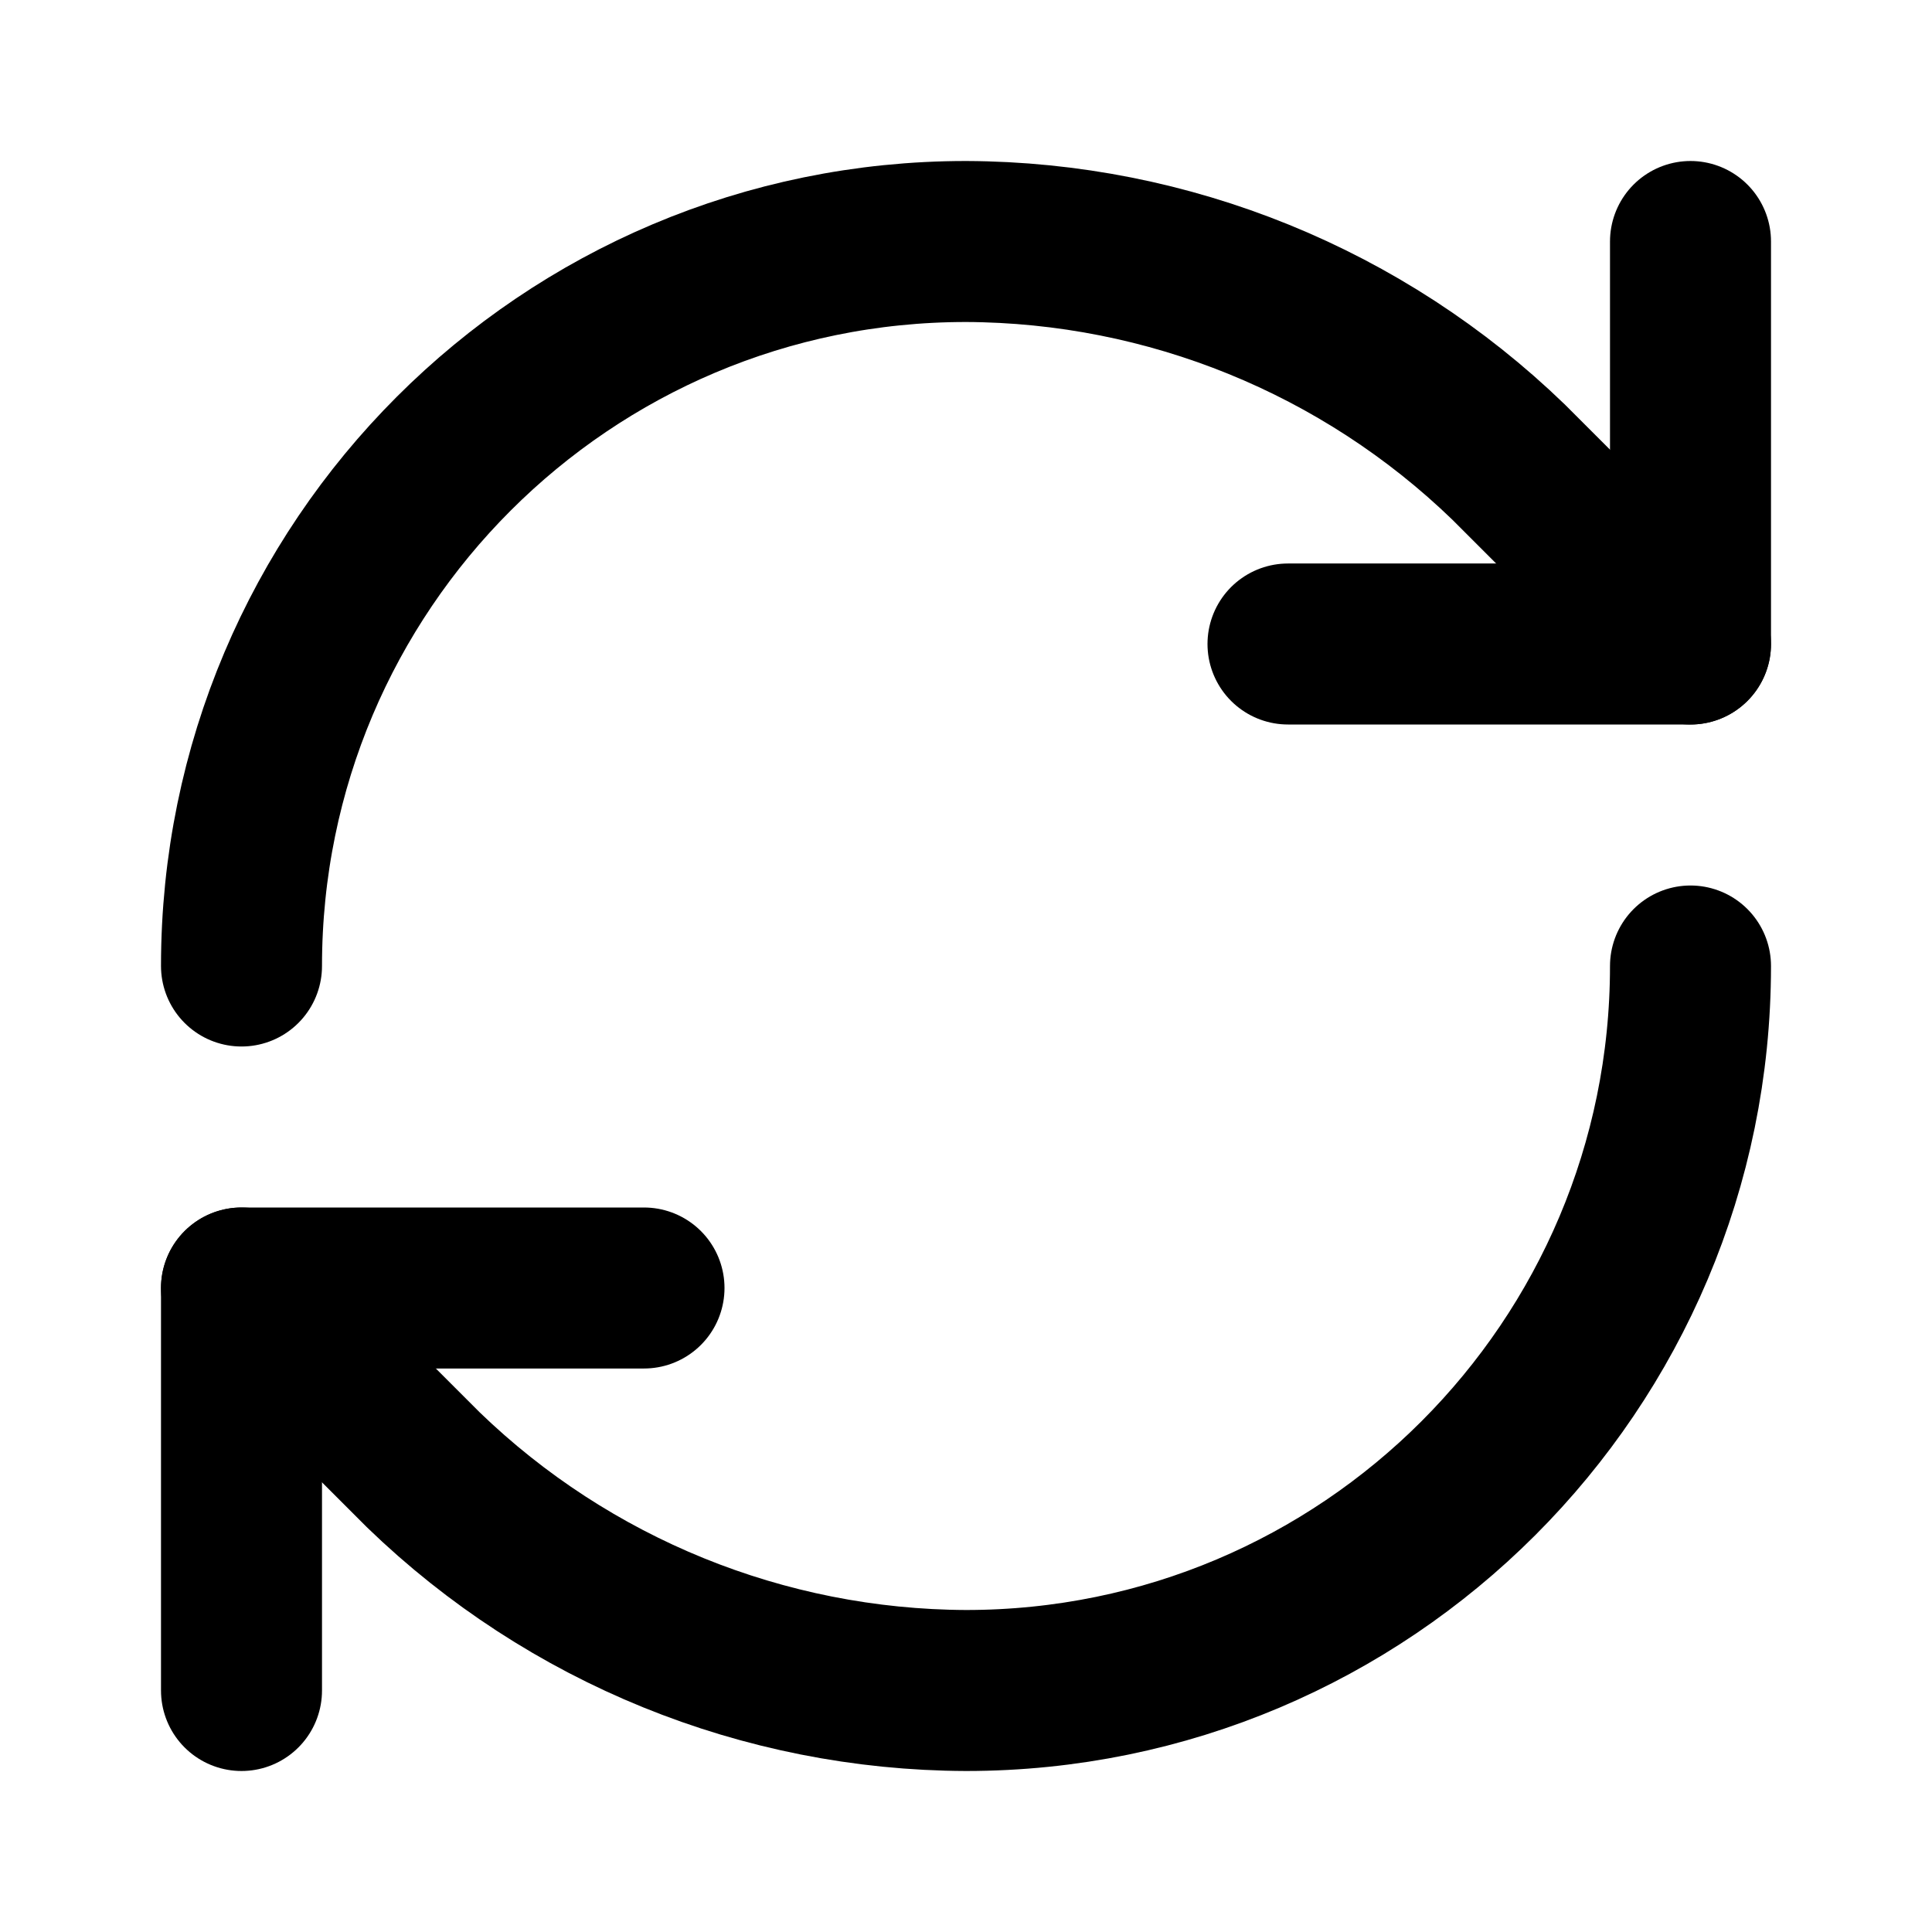
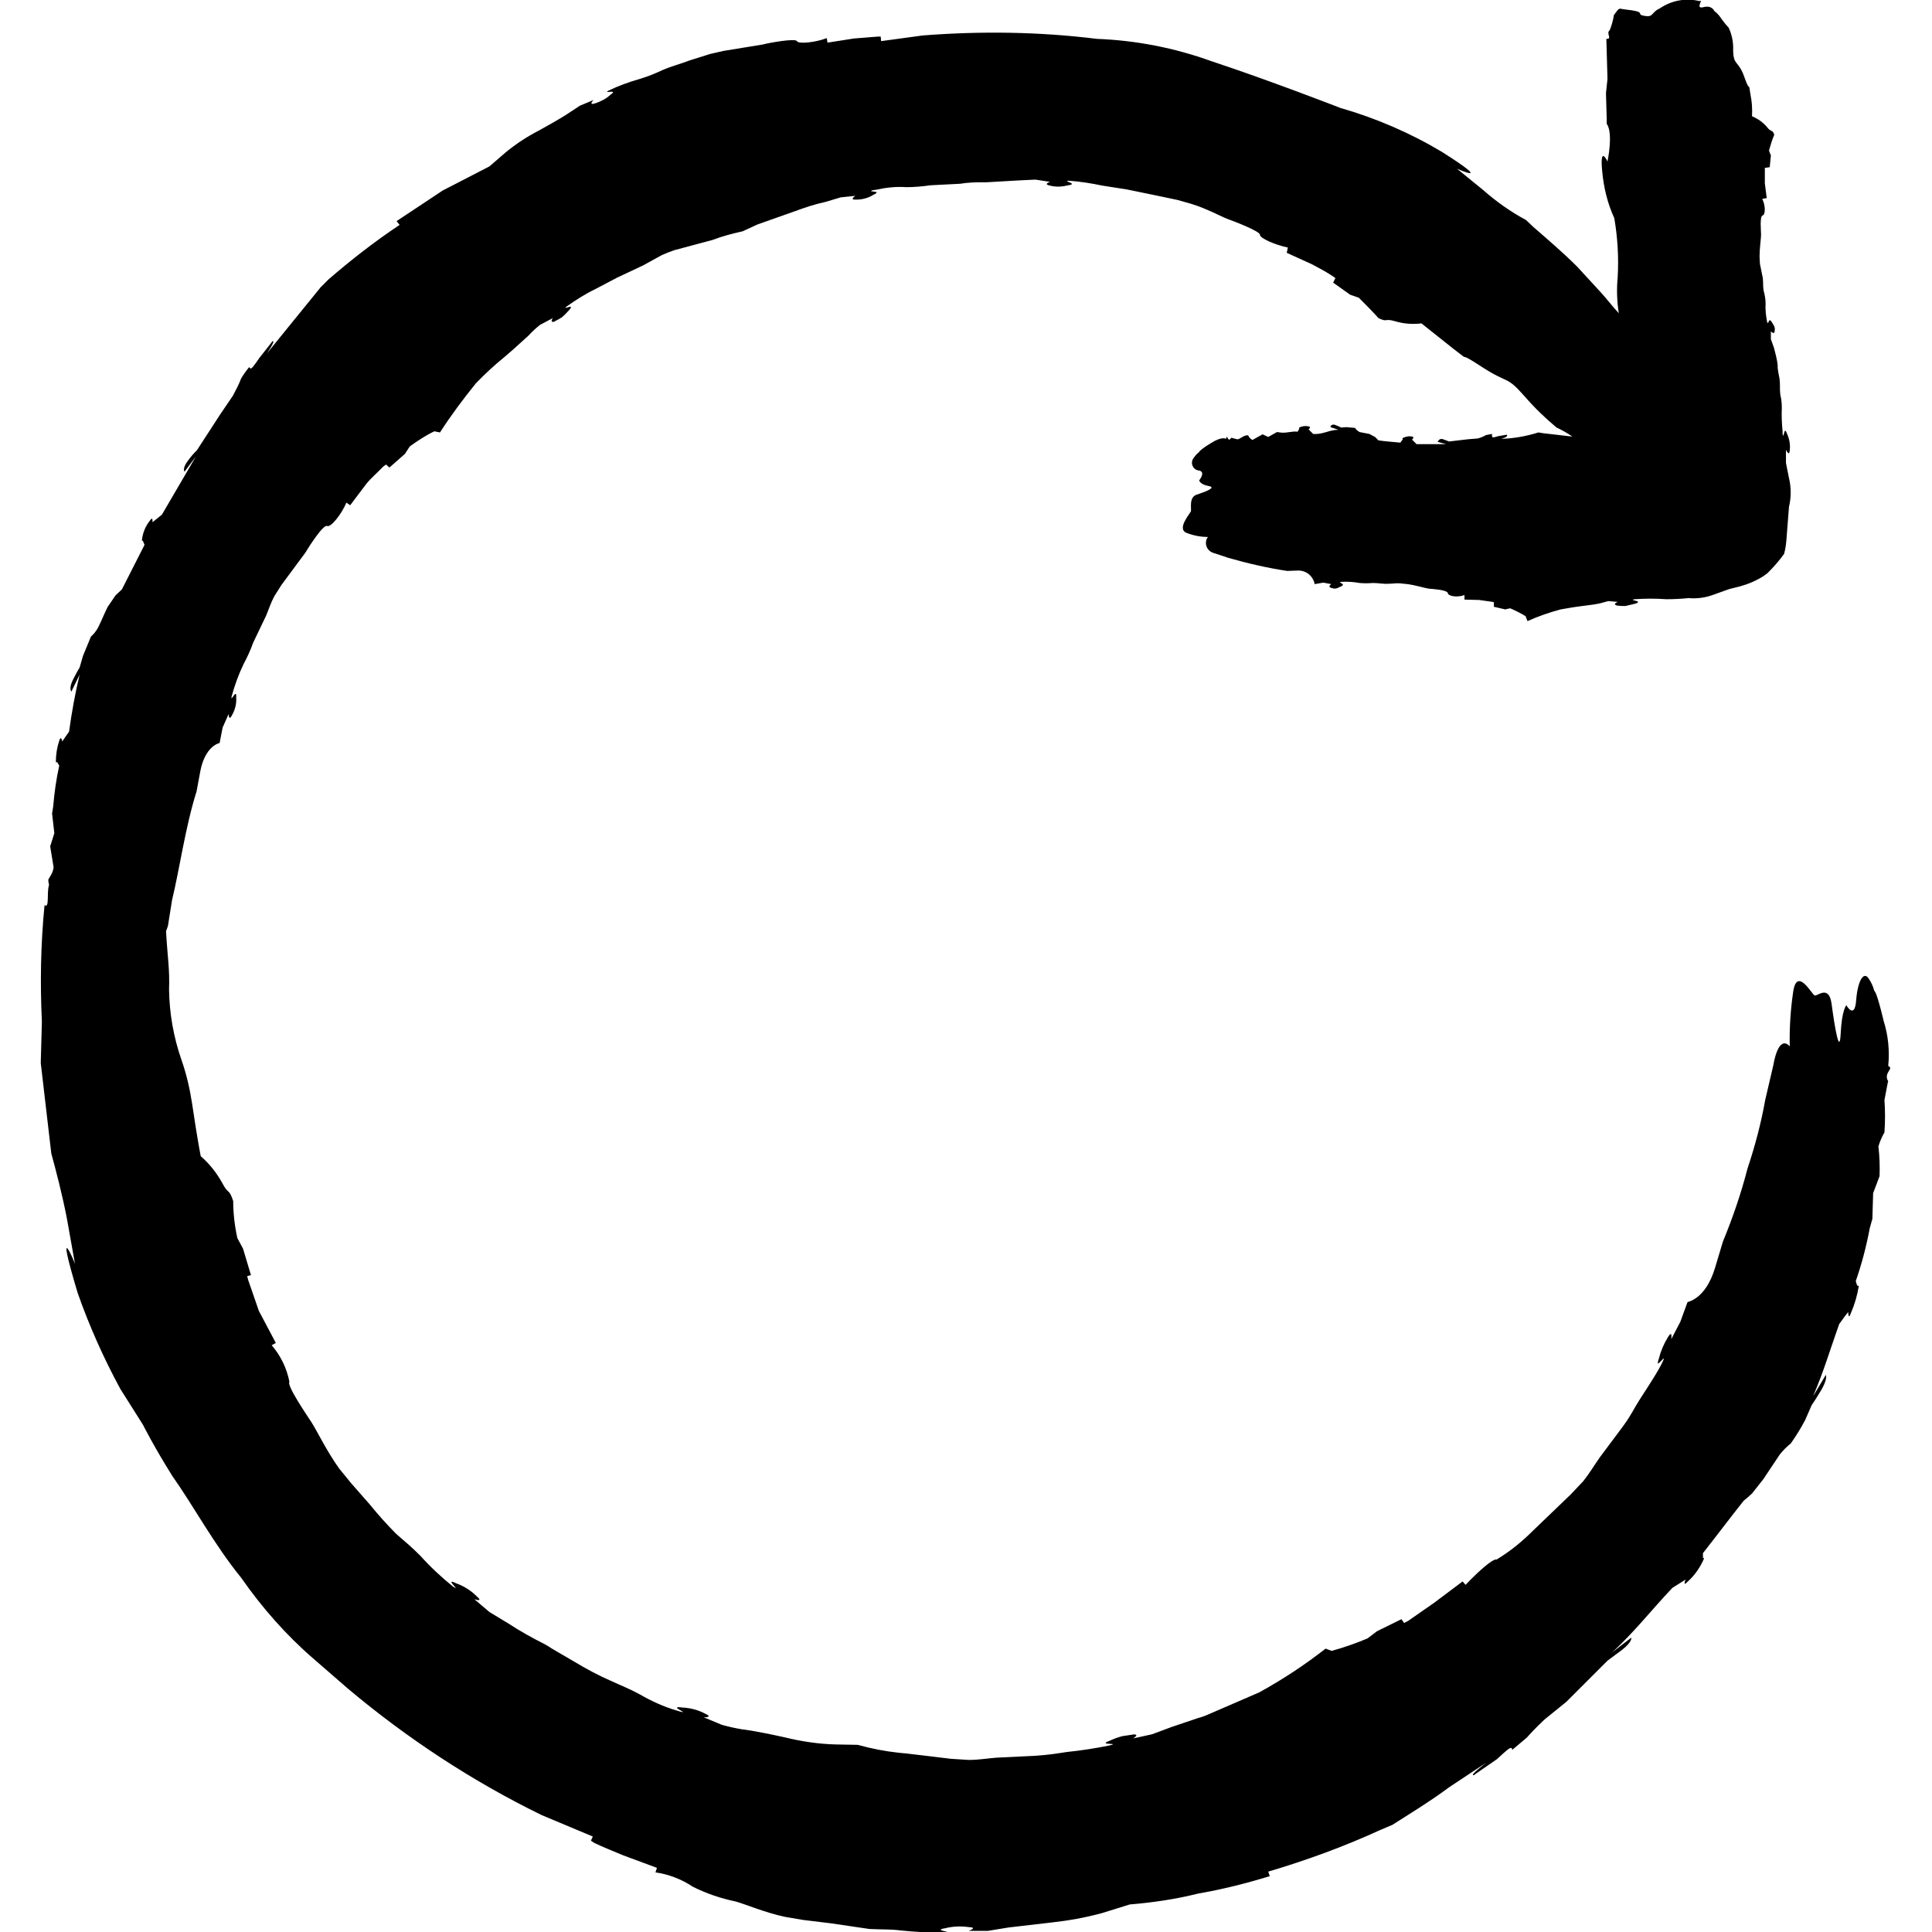
- <svg xmlns="http://www.w3.org/2000/svg" viewBox="0 0 24 24" fill="none" stroke="currentColor" stroke-width="2" stroke-linecap="round" stroke-linejoin="round">
-   <path d="M3 12a9 9 0 0 1 9-9 9.75 9.75 0 0 1 6.74 2.74L21 8" />
-   <path d="M21 3v5h-5" />
-   <path d="M21 12a9 9 0 0 1-9 9 9.75 9.75 0 0 1-6.74-2.74L3 16" />
-   <path d="M3 21v-5h5" />
+ <svg xmlns="http://www.w3.org/2000/svg" id="expand" enable-background="new 0 0 512 512" height="512" viewBox="0 0 512 512" width="512">
+   <path d="m500.4 286.6c-1.4-2.4 1.7-3.4 0-4.1.4-4 0-8.1-1.2-11.9-2-8.4-2.5-8-2.5-8-.3-1.2-.8-2.3-1.5-3.3-1.3-2-2.9.6-3.3 5.8s-2.6 1.3-2.6 1.3-1.2 1.2-1.5 7.5-1.7-2.5-2.4-7.8-3.8-2-4.5-2.3c-.7-.2-4.7-7.8-5.7-.9-.7 4.8-1 9.6-.9 14.4 0 0-2.8-3.8-4.4 5.2l-2.1 9c-1.1 6.2-2.7 12.2-4.7 18.2-1.7 6.6-3.9 13-6.5 19.3l-2.1 7c-2.6 8.7-7.6 9-7.3 9.1l-1.9 5.2-2.4 4.6s.4-2.7-.9-.5c-1.1 1.8-1.9 3.7-2.4 5.7-1.2 3.5 2.2-1.9 1.1.6s-4.3 7.3-6.1 10.1-2.1 3.9-4.5 7.2l-6.2 8.3c-1.6 2.3-2.5 3.9-4.3 6.2l-3.3 3.5-10.1 9.7c-2.9 2.9-6.1 5.5-9.6 7.6-.9-.4-5.2 3.5-8.2 6.7l-.8-.9-7.6 5.7-6.9 4.8-1 .5-.7-1-6.5 3.2-2.5 1.9c-3.1 1.3-6.2 2.4-9.5 3.3l-1.6-.6c-5.5 4.3-11.4 8.2-17.6 11.6l-12.7 5.5c-1.1.5-2.3 1-3.5 1.3l-7.1 2.4-5.1 1.9-5 1.1s1.4-.9.6-1c-.3-.1-.5-.1-.8 0l-2.7.4c-1.1.3-2.2.7-3.3 1.2-3.5 1.3 2.8.5.2 1.2-3.8.8-7.7 1.4-11.6 1.8-3.3.5-4.3.7-8.4 1l-10.2.5c-2.7.2-4.6.6-7.4.6l-4.7-.3-11.7-1.4-2.1-.2c-3.7-.4-7.3-1.1-10.9-2.1l-5.7-.1c-4.6-.1-9.2-.8-13.7-1.9-8.6-1.9-11.2-2.1-11.2-2.1-1.8-.3-3.6-.7-5.4-1.2l-4.8-2s2.7.1.3-1c-1.9-1-4-1.5-6.1-1.6-3.8-.5 2.3 1.8-.4 1.1l-1-.3c-3.4-1-6.7-2.5-9.8-4.3-3-1.6-4-1.9-7.7-3.6-3.2-1.4-6.2-3-9.2-4.8l-6.5-3.8-.6-.4-1-.6c-3.4-1.7-6.8-3.6-10-5.7l-4.8-2.9-4-3.4s2.6.9.6-.8c-1.5-1.5-3.4-2.7-5.4-3.4-3.5-1.7 1.6 2.4-.8.9-3.1-2.5-6-5.2-8.7-8.2-2.4-2.4-3.3-3.1-6.4-5.8-2.5-2.5-4.8-5.1-7-7.8l-5-5.7-3.1-3.8c-3.3-4.6-6-10.2-7.3-12.2s-6.7-9.9-5.9-10.8c-.7-3.6-2.3-6.9-4.7-9.7l1.1-.6-4.5-8.5-2.8-8.1-.3-1.1 1-.3-2.1-7-1.5-2.8c-.7-3.2-1.1-6.5-1.1-9.8-1.2-3.6-1.2-1.5-2.9-4.8-1.5-2.7-3.4-5.1-5.7-7.1 0 0-.8-3.8-2.3-14-.6-3.9-1.5-7.8-2.8-11.5-2.1-6-3.2-12.3-3.3-18.6.2-5.6-.4-8.5-.8-15.5.2-.5.3-.9.5-1.4l1.1-6.9c2-8.2 3.5-19.3 6.5-28.8l1-5.4c1.3-6.7 5.1-7.4 5.1-7.4l.8-4.1 1.6-3.6s0 2.1.9.3c.8-1.4 1.2-3 1.1-4.6.2-2.9-1.6 1.6-1.2-.4.8-2.9 1.8-5.7 3.1-8.4 1-1.9 1.9-3.8 2.6-5.8l3.4-7.1c.8-1.9 1.2-3.3 2.2-5.2l1.9-3 6.3-8.5c1-1.7 4.8-7.6 5.8-7.1 1 .4 3.8-3.1 5.1-6.2l1 .7 4.3-5.7c1.3-1.6 3-3 4.4-4.5l.8-.6.9.8 4.1-3.6 1.3-2c2.1-1.5 4.2-2.9 6.5-4l1.5.3c2.9-4.5 6.1-8.8 9.5-13 2.4-2.5 4.9-4.8 7.6-7l2.2-1.9 4.2-3.8c.9-1 2-2 3-2.8l3.4-1.8s-.7 1 0 1c.2 0 .4 0 .6-.2.6-.3 1.2-.6 1.8-1 .7-.6 1.3-1.2 1.9-1.9 1.9-2.1-2.2.3-.6-1 2.4-1.7 4.9-3.3 7.6-4.6l5.7-3 7-3.3 4.9-2.7c1.1-.5 2.2-.9 3.3-1.3l8.6-2.3 1.5-.4c2.6-1 5.3-1.7 8-2.3l3.9-1.8 9.9-3.5c2.7-1 5.4-1.9 8.2-2.5l4-1.2 3.9-.4s-1.8 1.1.2 1c1.6 0 3.2-.4 4.6-1.3 2.6-1.2-2.1-.6-.2-1.2l.8-.1c2.7-.6 5.4-.9 8.1-.7 2.1 0 4.3-.2 6.4-.5l7.8-.4c1.9-.3 3.8-.4 5.7-.4h.5.9l8.7-.5 4.2-.2 3.9.6s-2 .6 0 1c1.6.4 3.2.3 4.8-.1 2.9-.4-1.9-1.2.2-1.2 3 .2 6 .7 8.9 1.3l6.4 1 7.8 1.6 5.7 1.2 3.5 1c4.1 1.2 8.2 3.5 9.9 4.1s8.4 3.2 8.4 4.1c-.1.9 4 2.7 7.4 3.4l-.3 1.4 6.6 3c1.9 1 3.8 2 5.6 3.2l.7.5-.6 1.2 4.5 3.2 2.3.8c1.9 1.9 3.8 3.8 5.2 5.4 2.5 1.2 1.5 0 4.3.8 2.3.7 4.7.9 7.1.6l8.3 6.6c6 4.7 0-.1 7.5 4.8s6.5 2.2 11.6 8c2.6 3 5.4 5.7 8.4 8.2 1.5.7 2.9 1.5 4.2 2.4l-7.8-.9-1.2-.2c-3.2 1-6.5 1.6-9.9 1.7 0 0 2.1-.5 1.5-1.1l-2.3.4c-1.2.4-1.6.4-1.6 0v-.6l-1.6.3c-.7.4-1.4.7-2.2.9l-2.5.2-5.1.6c-.5-.2-1-.4-1.6-.6-.5-.2-1 0-1.3.5 0 .1-.1.1-.1.2l2.2.6c-2.6 0-5.2 0-7.8 0l-1.2-1.2s.8-.7 0-.8c-.8-.2-1.7 0-2.5.4v.4l-.6.8c-1.9-.2-3.9-.3-5.8-.6l-.9-.9-1.5-.8-2.6-.5c-.5-.3-.9-.6-1.2-1.1l-2.3-.2-1.4.1-.6-.3-1-.4c-.5-.2-1 0-1.2.4v.2l2.1.7c-2.5 0-4.1 1.3-6.7 1.1l-.8-.8-.4-.4s.8-.7 0-.8c-.8-.2-1.7-.1-2.5.3v.4l-.2.3-.2.4c-1.6-.2-3.2.5-4.7.2l-.8-.1-2.3 1.3-1.5-.7-2.7 1.5c-.5-.3-.9-.7-1.1-1.2-1.1-.3-2.3 1.2-3 1l-1.5-.4c-1 1.6-1-1.3-1.4.3 0 0-1-.8-4.1 1.2-3.1 1.9-3.1 2.4-3.1 2.4s-.5.2-1.4 1.5c-.7.9-.5 2.2.4 2.9.3.2.7.4 1.1.4 1.8.4 0 2.6 0 2.6s.2 1.1 2.5 1.5-1.1 1.6-3.2 2.3-1.3 3.8-1.5 4.4-3.8 4.6-1.2 5.7c1.8.7 3.7 1.1 5.7 1.1-.9 1.2-.6 2.9.6 3.8.3.2.7.4 1.1.5l3.6 1.2c5.2 1.5 10.4 2.7 15.7 3.5l3-.1c2.1 0 3.9 1.5 4.3 3.6l2.3-.4 2.1.4s-1.1.7 0 1 1.1.3 2.6-.4-1.1-1 0-1.2c1.6-.1 3.3 0 4.9.3 1.2.1 2.3.1 3.5 0 1.7 0 2.7.3 4.2.2 1.1 0 1.9-.2 3.1-.1l1.9.2c2.3.3 4.7 1.1 5.7 1.2s4.8.3 5 1.2c.1.8 2.5 1.2 4.4.5v1.2l3.9.1 3.5.5.4.1v1.2l3 .7 1.3-.3c1.4.6 2.8 1.3 4.1 2.1l.5 1.3c2.9-1.3 5.8-2.3 8.8-3.1 1.2-.2 3.3-.6 5.7-.9l1.6-.2c1-.1 2.1-.3 3.1-.5l2.2-.6 2.5.2s-1.1.5-.6.8c.2.1.4.2.6.2.7.1 1.3.1 2 .1.9-.2 1.7-.4 2.6-.6 2.6-.8-2.1-.9-.1-1.2 2.8-.2 5.6-.2 8.4 0 2 0 3.9-.1 5.9-.3 2.2.2 4.5-.1 6.6-.9l4.2-1.5 2.8-.7c2.2-.6 4.3-1.5 6.2-2.7l1.1-.8c1.6-1.6 3.1-3.3 4.4-5.1.3-1.1.5-2.3.6-3.5l.7-9c.6-2.5.6-5.1 0-7.6l-.8-4v-3.5s.9 1.9 1 .2c.2-1.5-.1-3.1-.7-4.4-.9-2.6-.8 1.8-1.2 0v-.7c-.2-2.1-.3-4.1-.2-6.2 0-1.2-.1-2.3-.4-3.5-.2-1.6 0-2.7-.2-4.2-.2-1.1-.4-1.9-.5-3v-.2-.5c-.2-1.6-.6-3.1-1-4.6l-.8-2.2v-2.1s.9 1 1 0 .1-1.1-.8-2.5-.8 1.2-1.2 0c-.3-1.6-.5-3.2-.4-4.8 0-1.2-.2-2.3-.5-3.4-.3-1.6 0-2.7-.4-4.2l-.6-3-.1-1.9c0-2.3.4-4.8.4-5.8s-.4-4.8.4-5.1c.8-.2.8-2.7-.1-4.4l1.2-.2-.5-3.9v-3.6-.5l1.3-.2.3-3.1-.5-1.3c.4-1.4.8-2.8 1.4-4.2-.5-1.5-.9-.6-1.9-2-1.1-1.3-2.4-2.2-4-2.9.1-1.9 0-3.8-.4-5.7-.6-4.1 0 0-1.6-4.6s-2.9-3-3-7.1c.1-2.1-.3-4.2-1.2-6.1-.7-.7-1.3-1.5-1.9-2.3-.5-.8-1.1-1.5-1.9-2.1 0 0-.6-1.6-2.9-1s.2-2.3-1-1.6c-3.6-.9-7.4-.2-10.5 1.9-2.6 1.2-1.5 2.6-4.6 1.9-1.6-.4 1.1-1-4.7-1.6-1.7-.2-1.3-.7-2.9 1.5-.2 1.4-.6 2.7-1.1 4-1.1.8.8 2.4-.9 2.3l.3 10.6-.4 3.8.2 6.9v1.2c1.8 2.5.2 10 .2 10s-2.1-4.6-1.4 2.6c.4 4.3 1.4 8.5 3.2 12.4.9 5.2 1.2 10.5.9 15.7-.3 3.2-.2 6.3.3 9.5-1.9-2-3.3-4-5.3-6.1l-5.7-6.2c-3.8-3.8-7.7-7.1-11.7-10.6l-1.9-1.8c-4.1-2.2-7.9-4.9-11.3-7.9l-7-5.7s10.3 4.6-3.9-4.4c-8.5-5.1-17.6-9-27-11.7 0 0-18.2-7.1-34.2-12.4-9.7-3.5-19.9-5.5-30.3-5.9-15.3-1.9-30.8-2.1-46.2-.9l-11 1.5-.1-1.2h-.8l-6.3.5-7 1.1-.2-1.2c-3.1 1.2-7.6 1.6-7.9.8-.4-.8-7.2.4-9.1.9l-10.4 1.7-3.5.8-5.4 1.7c-2.6 1-4.5 1.4-7.3 2.6-1.9.9-3.9 1.7-5.9 2.3-2.8.8-5.6 1.8-8.3 3.1-1.8 1 2.8-.5.5 1.1-1.2 1.1-2.6 1.8-4.1 2.3-1.9.6-.4-.9-.4-.9l-3.6 1.5-3.5 2.3s-1.6 1.1-7.4 4.3c-3.1 1.6-6 3.5-8.7 5.7l-4.4 3.8-12.4 6.4-12.2 8.1.8 1c-6.6 4.4-12.9 9.3-18.9 14.5l-2 2-14.3 17.6s2.7-3.9 1.4-3.2l-.1.2-3.3 4.2c-1.5 2.2-2.1 3-2.4 2.7l-.3-.3c-.8 1-1.5 2-2.1 3-.6 1.6-1.4 3.1-2.2 4.6l-3.2 4.7-6.3 9.7c-.9.9-1.7 1.8-2.4 2.8-1.6 2.1-.9 2.9-.9 2.9l3-4c-2.9 5-5.9 10.1-9 15.4l-2.5 2s.2-1.8-.7-.4c-1.2 1.5-1.9 3.3-2.1 5.2l.3.2.4 1-6 11.8-1.7 1.6-2.1 3.1c-.9 1.8-1.6 3.6-2.5 5.4-.5.9-1.1 1.7-1.9 2.4l-2.1 5.1-.9 3.1-.7 1.2-1.1 2.1c-.9 1.9-.6 2.6-.5 2.9l.1.2 2.2-4.5c-1.2 5-2.1 10-2.8 15.1l-1.2 1.7-.6.9s-.3-1.8-.8-.2c-.6 1.8-.9 3.7-.9 5.7h.4l.2.4.3.5c-.8 3.6-1.3 7.2-1.6 10.8l-.3 1.9.6 5.2-1.1 3.5.9 5.5c0 .5-.2.9-.3 1.3-.3.7-.7 1.3-1.1 2 0 .5.1 1 .2 1.4-.7 2.1.2 6.3-1.2 5.4-1 10.2-1.2 20.5-.7 30.8l-.3 11 2.4 20.6.4 3.4c1.1 4 3 11.2 4.2 17.6l2.1 11.8c.2 0-5.7-13.7.7 7.6 3.1 8.8 6.9 17.3 11.3 25.4l6 9.5s2.9 5.8 7.8 13.6c5.4 7.6 11.1 18.2 18.2 26.9 5.5 7.9 11.9 15.2 19.2 21.5l9.1 7.9c15.7 13.2 32.9 24.5 51.3 33.5l13.6 5.7-.5 1.1.9.6c2.5 1.2 5.1 2.2 7.7 3.3l8.9 3.3-.4 1.2c3.5.5 6.9 1.8 9.9 3.8 3.6 1.8 7.4 3.1 11.3 3.9 2.3.6 7.9 3 13.2 4.1l4.7.8 7.4.9 10.2 1.5c4 .2 5.1 0 8.4.4 3.9.4 7.8.6 11.7.6 2.7-.2-3.7-.6 0-1.2 2-.5 4.1-.6 6.2-.3 2.6.1 0 1 0 1s1.9 0 5.1 0l5.5-.9 11.2-1.3c4.6-.5 9.1-1.3 13.5-2.5l7.4-2.3c6.1-.5 12.2-1.4 18.2-2.9 6.4-1.1 12.7-2.7 18.9-4.6l-.4-1.2c10.1-3 20-6.6 29.6-11l3.3-1.4c3.6-2.3 10-6.2 15.1-10l9.8-6.5s-5 3.8-3.2 3.3l.2-.2 5.8-4c2.6-2.4 3.6-3.3 3.9-2.9l.2.4 3.8-3.2c2.1-2.4 4.7-4.8 4.7-4.8l5.8-4.7 10.9-10.9 3.9-2.9c2.8-2.2 2.4-3.2 2.4-3.2l-5.2 4c5.7-5.1 10.5-11.3 16.1-17.2l3.5-2.2s-.9 2.1.6.5c1.9-1.7 3.3-3.8 4.3-6.1l-.3-.2v-1.2c3.7-4.7 7.3-9.5 10.8-13.9.8-.6 1.5-1.3 2.2-1.9l3-3.8 4.4-6.6c.9-1.1 1.8-2 2.9-2.9 1.4-2 2.7-4.1 3.8-6.2l1.7-3.9 1-1.5 1.6-2.6c1.3-2.3 1.3-3.3 1.2-3.8v-.2l-3.4 5.7c3-7.1 4.2-11.5 6.9-19.1l1.6-2.2.8-1s0 2.3.7.3c1-2.3 1.7-4.7 2.1-7.2l-.4-.1-.2-.5-.2-.7c1.6-4.6 2.8-9.2 3.7-14l.7-2.5.2-6.8 1.7-4.5c.1-2.6 0-5.3-.3-7.9.4-1.3.9-2.5 1.6-3.7.2-2.9.2-5.7 0-8.6l.9-4.7z" />
</svg>
